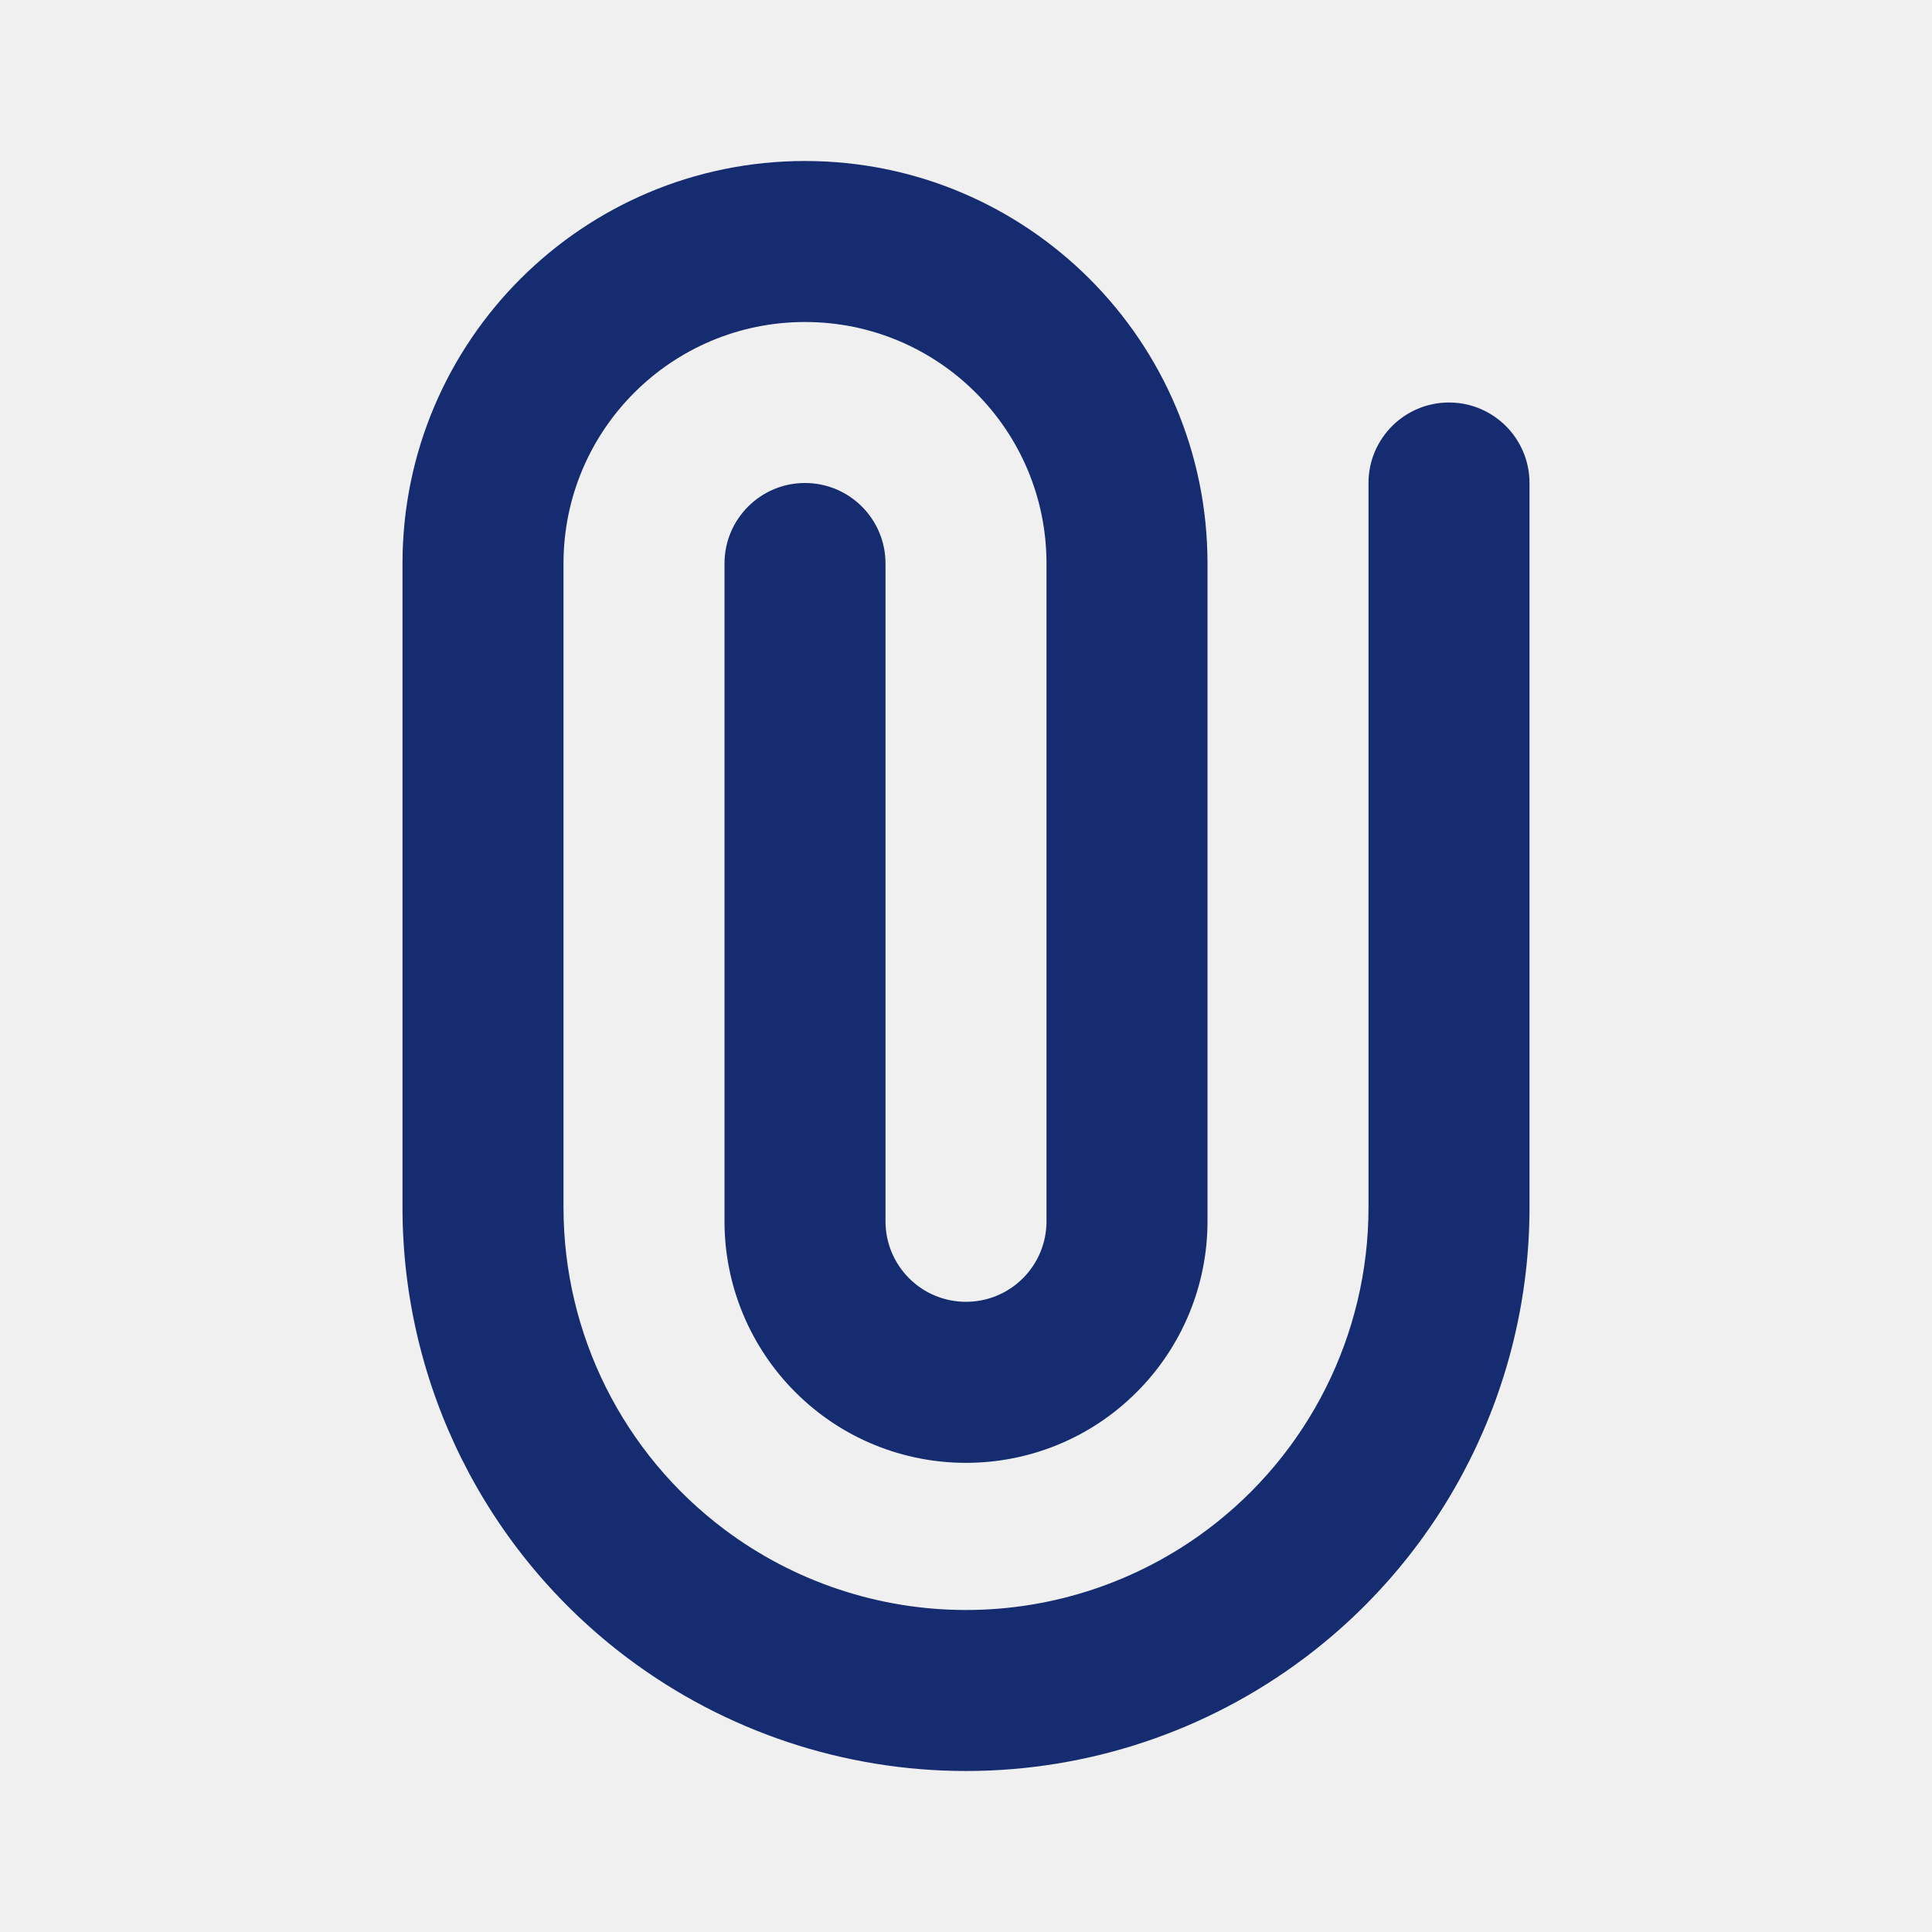
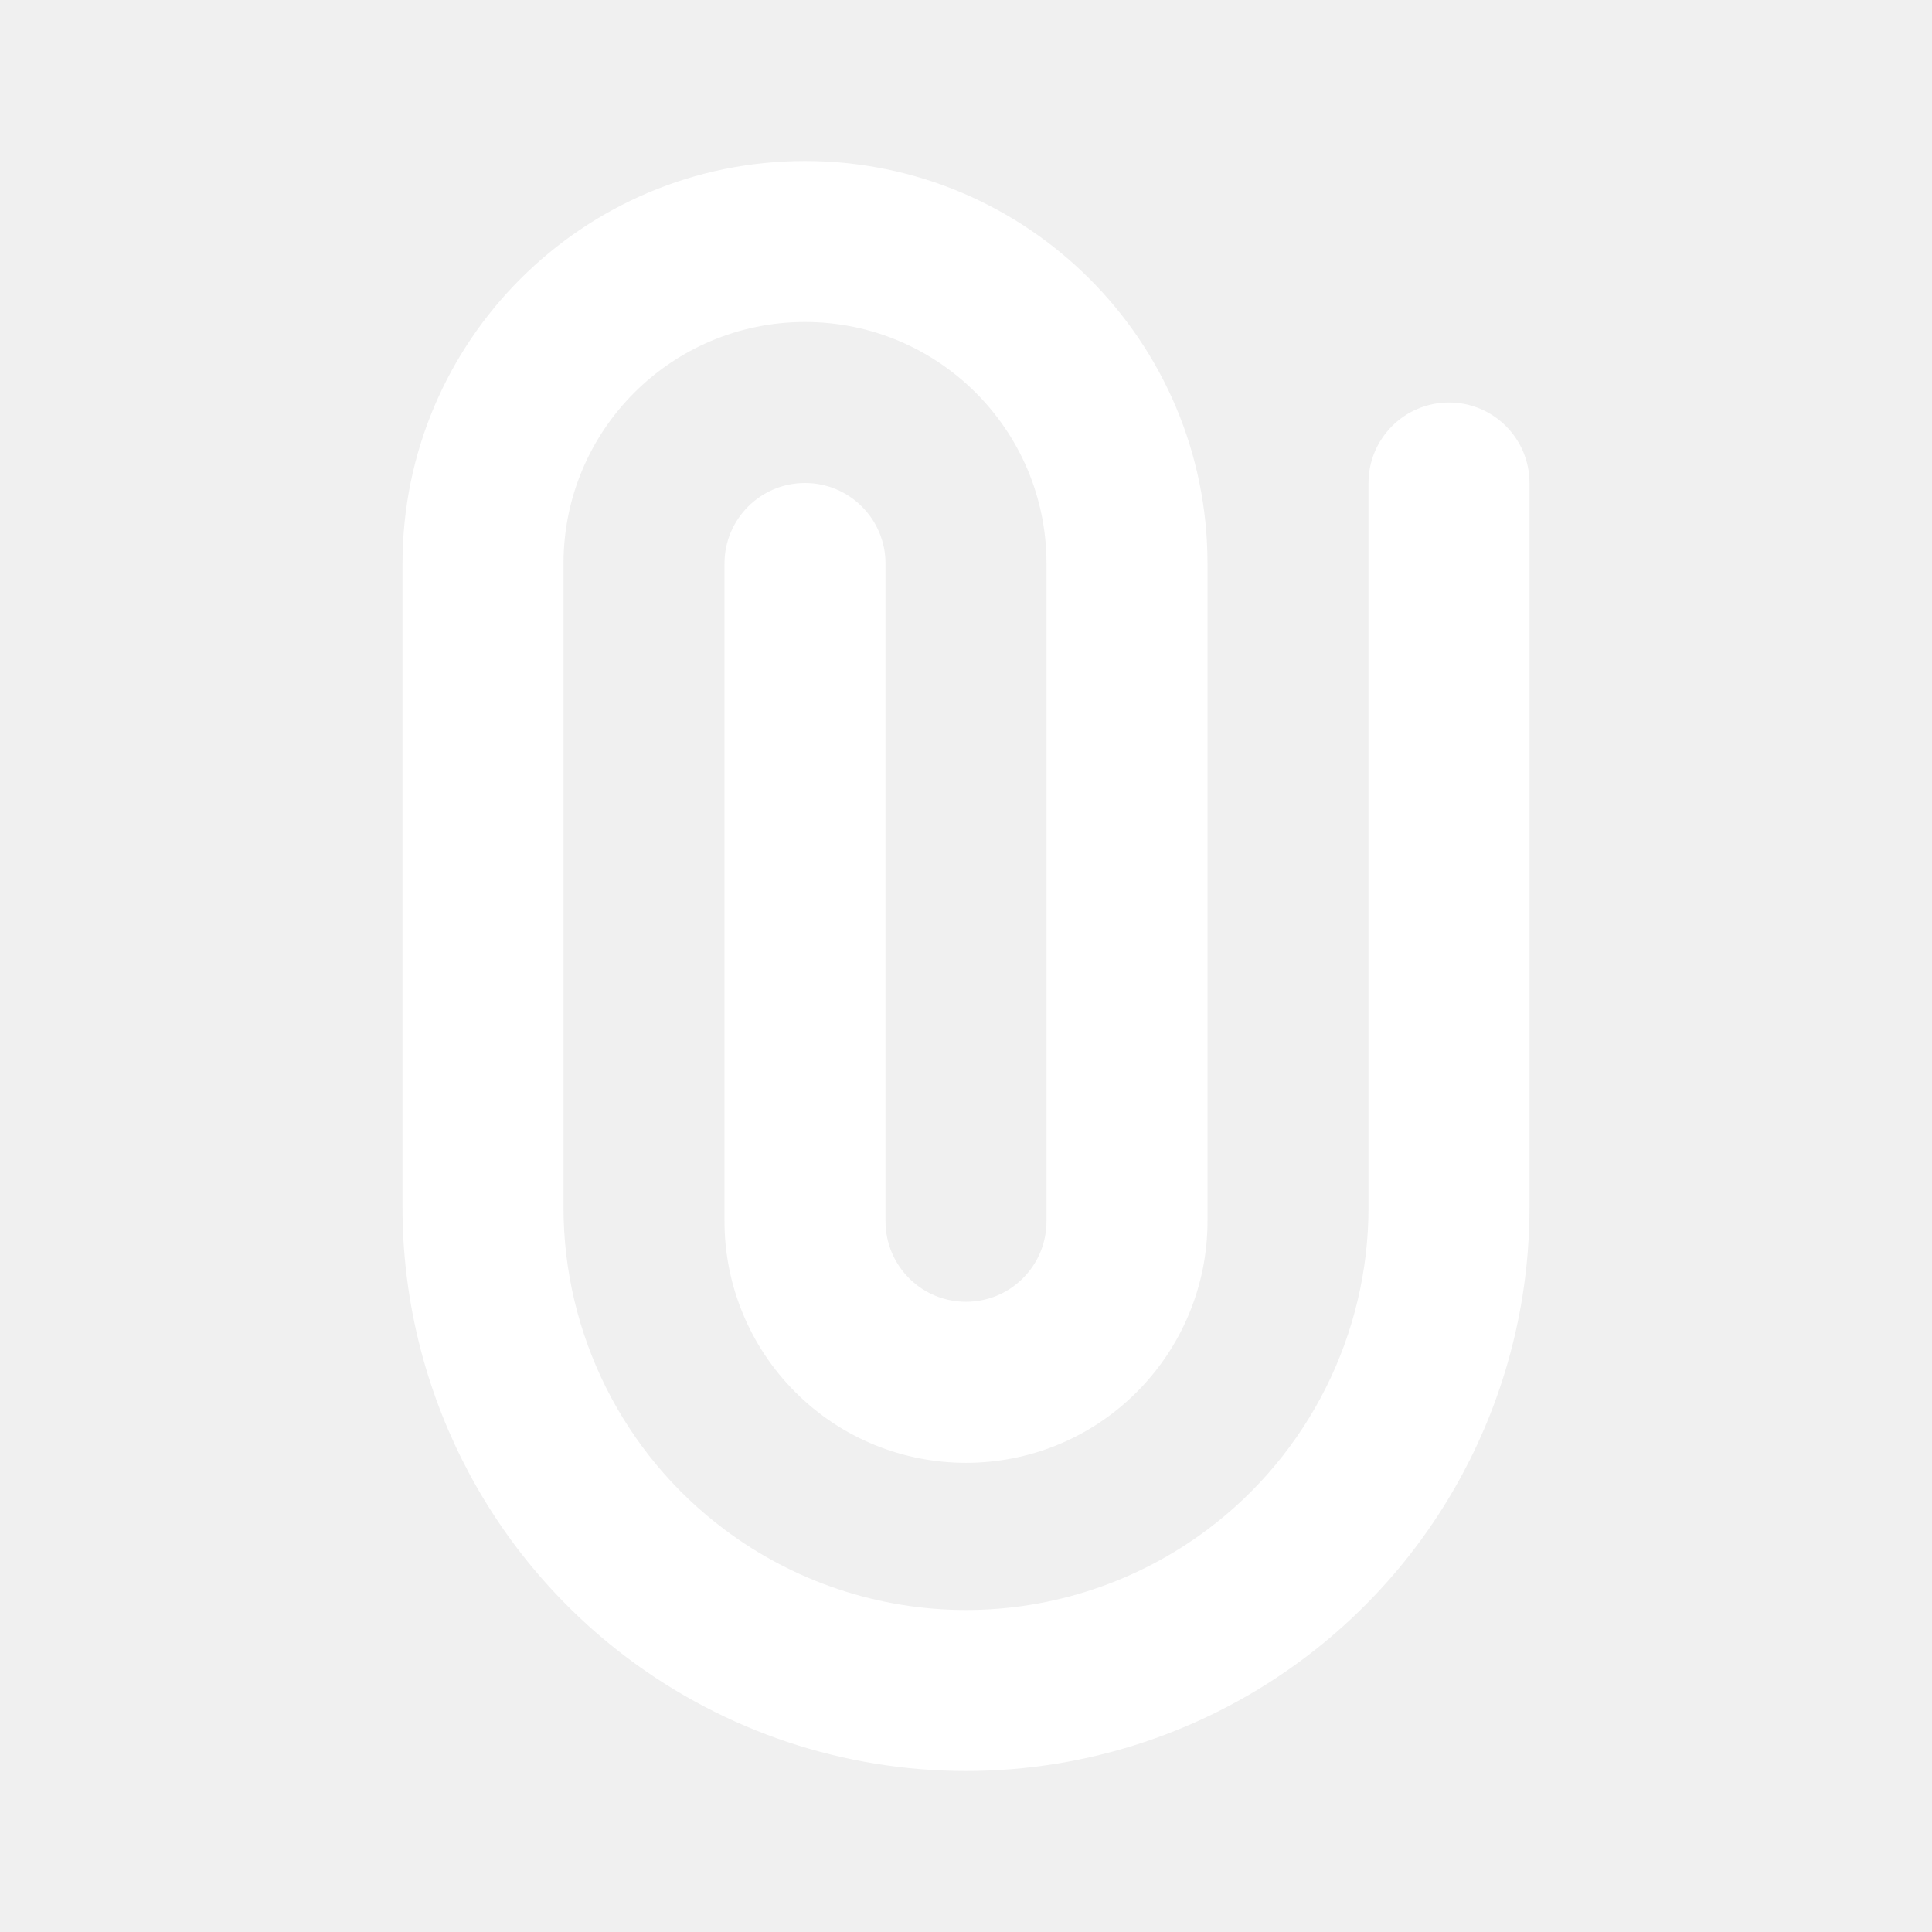
- <svg xmlns="http://www.w3.org/2000/svg" width="800px" height="800px" viewBox="0 0 24 24" fill="none">
-   <path fill-rule="evenodd" clip-rule="evenodd" d="M7 15C7 16.574 7.741 18.056 9 19C9.865 19.649 10.918 20 12 20C13.082 20 14.134 19.649 15 19C16.259 18.056 17 16.574 17 15L17 6C17 5.448 17.448 5 18 5C18.552 5 19 5.448 19 6L19 15C19 17.203 17.963 19.278 16.2 20.6C14.988 21.509 13.515 22 12 22C10.485 22 9.012 21.509 7.8 20.6C6.037 19.278 5 17.203 5 15L5 7C5 4.239 7.239 2 10 2C12.761 2 15 4.239 15 7L15 15.172C15 15.967 14.684 16.73 14.121 17.293C12.95 18.465 11.05 18.465 9.879 17.293C9.316 16.73 9 15.967 9 15.172L9 7C9 6.448 9.448 6 10 6C10.552 6 11 6.448 11 7L11 15.172C11 15.437 11.105 15.691 11.293 15.879C11.683 16.269 12.317 16.269 12.707 15.879C12.895 15.691 13 15.437 13 15.172L13 7C13 5.343 11.657 4 10 4C8.343 4 7 5.343 7 7L7 15Z" fill="#152C70" />
+ <svg xmlns="http://www.w3.org/2000/svg" width="20px" height="20px" viewBox="0 0 24 24" fill="none">
+   <path fill-rule="evenodd" clip-rule="evenodd" d="M7 15C7 16.574 7.741 18.056 9 19C9.865 19.649 10.918 20 12 20C13.082 20 14.134 19.649 15 19C16.259 18.056 17 16.574 17 15L17 6C17 5.448 17.448 5 18 5C18.552 5 19 5.448 19 6L19 15C19 17.203 17.963 19.278 16.2 20.6C14.988 21.509 13.515 22 12 22C10.485 22 9.012 21.509 7.8 20.6C6.037 19.278 5 17.203 5 15L5 7C5 4.239 7.239 2 10 2C12.761 2 15 4.239 15 7L15 15.172C15 15.967 14.684 16.73 14.121 17.293C12.95 18.465 11.05 18.465 9.879 17.293C9.316 16.73 9 15.967 9 15.172L9 7C9 6.448 9.448 6 10 6C10.552 6 11 6.448 11 7L11 15.172C11 15.437 11.105 15.691 11.293 15.879C11.683 16.269 12.317 16.269 12.707 15.879C12.895 15.691 13 15.437 13 15.172L13 7C13 5.343 11.657 4 10 4C8.343 4 7 5.343 7 7L7 15Z" fill="white" />
</svg>
